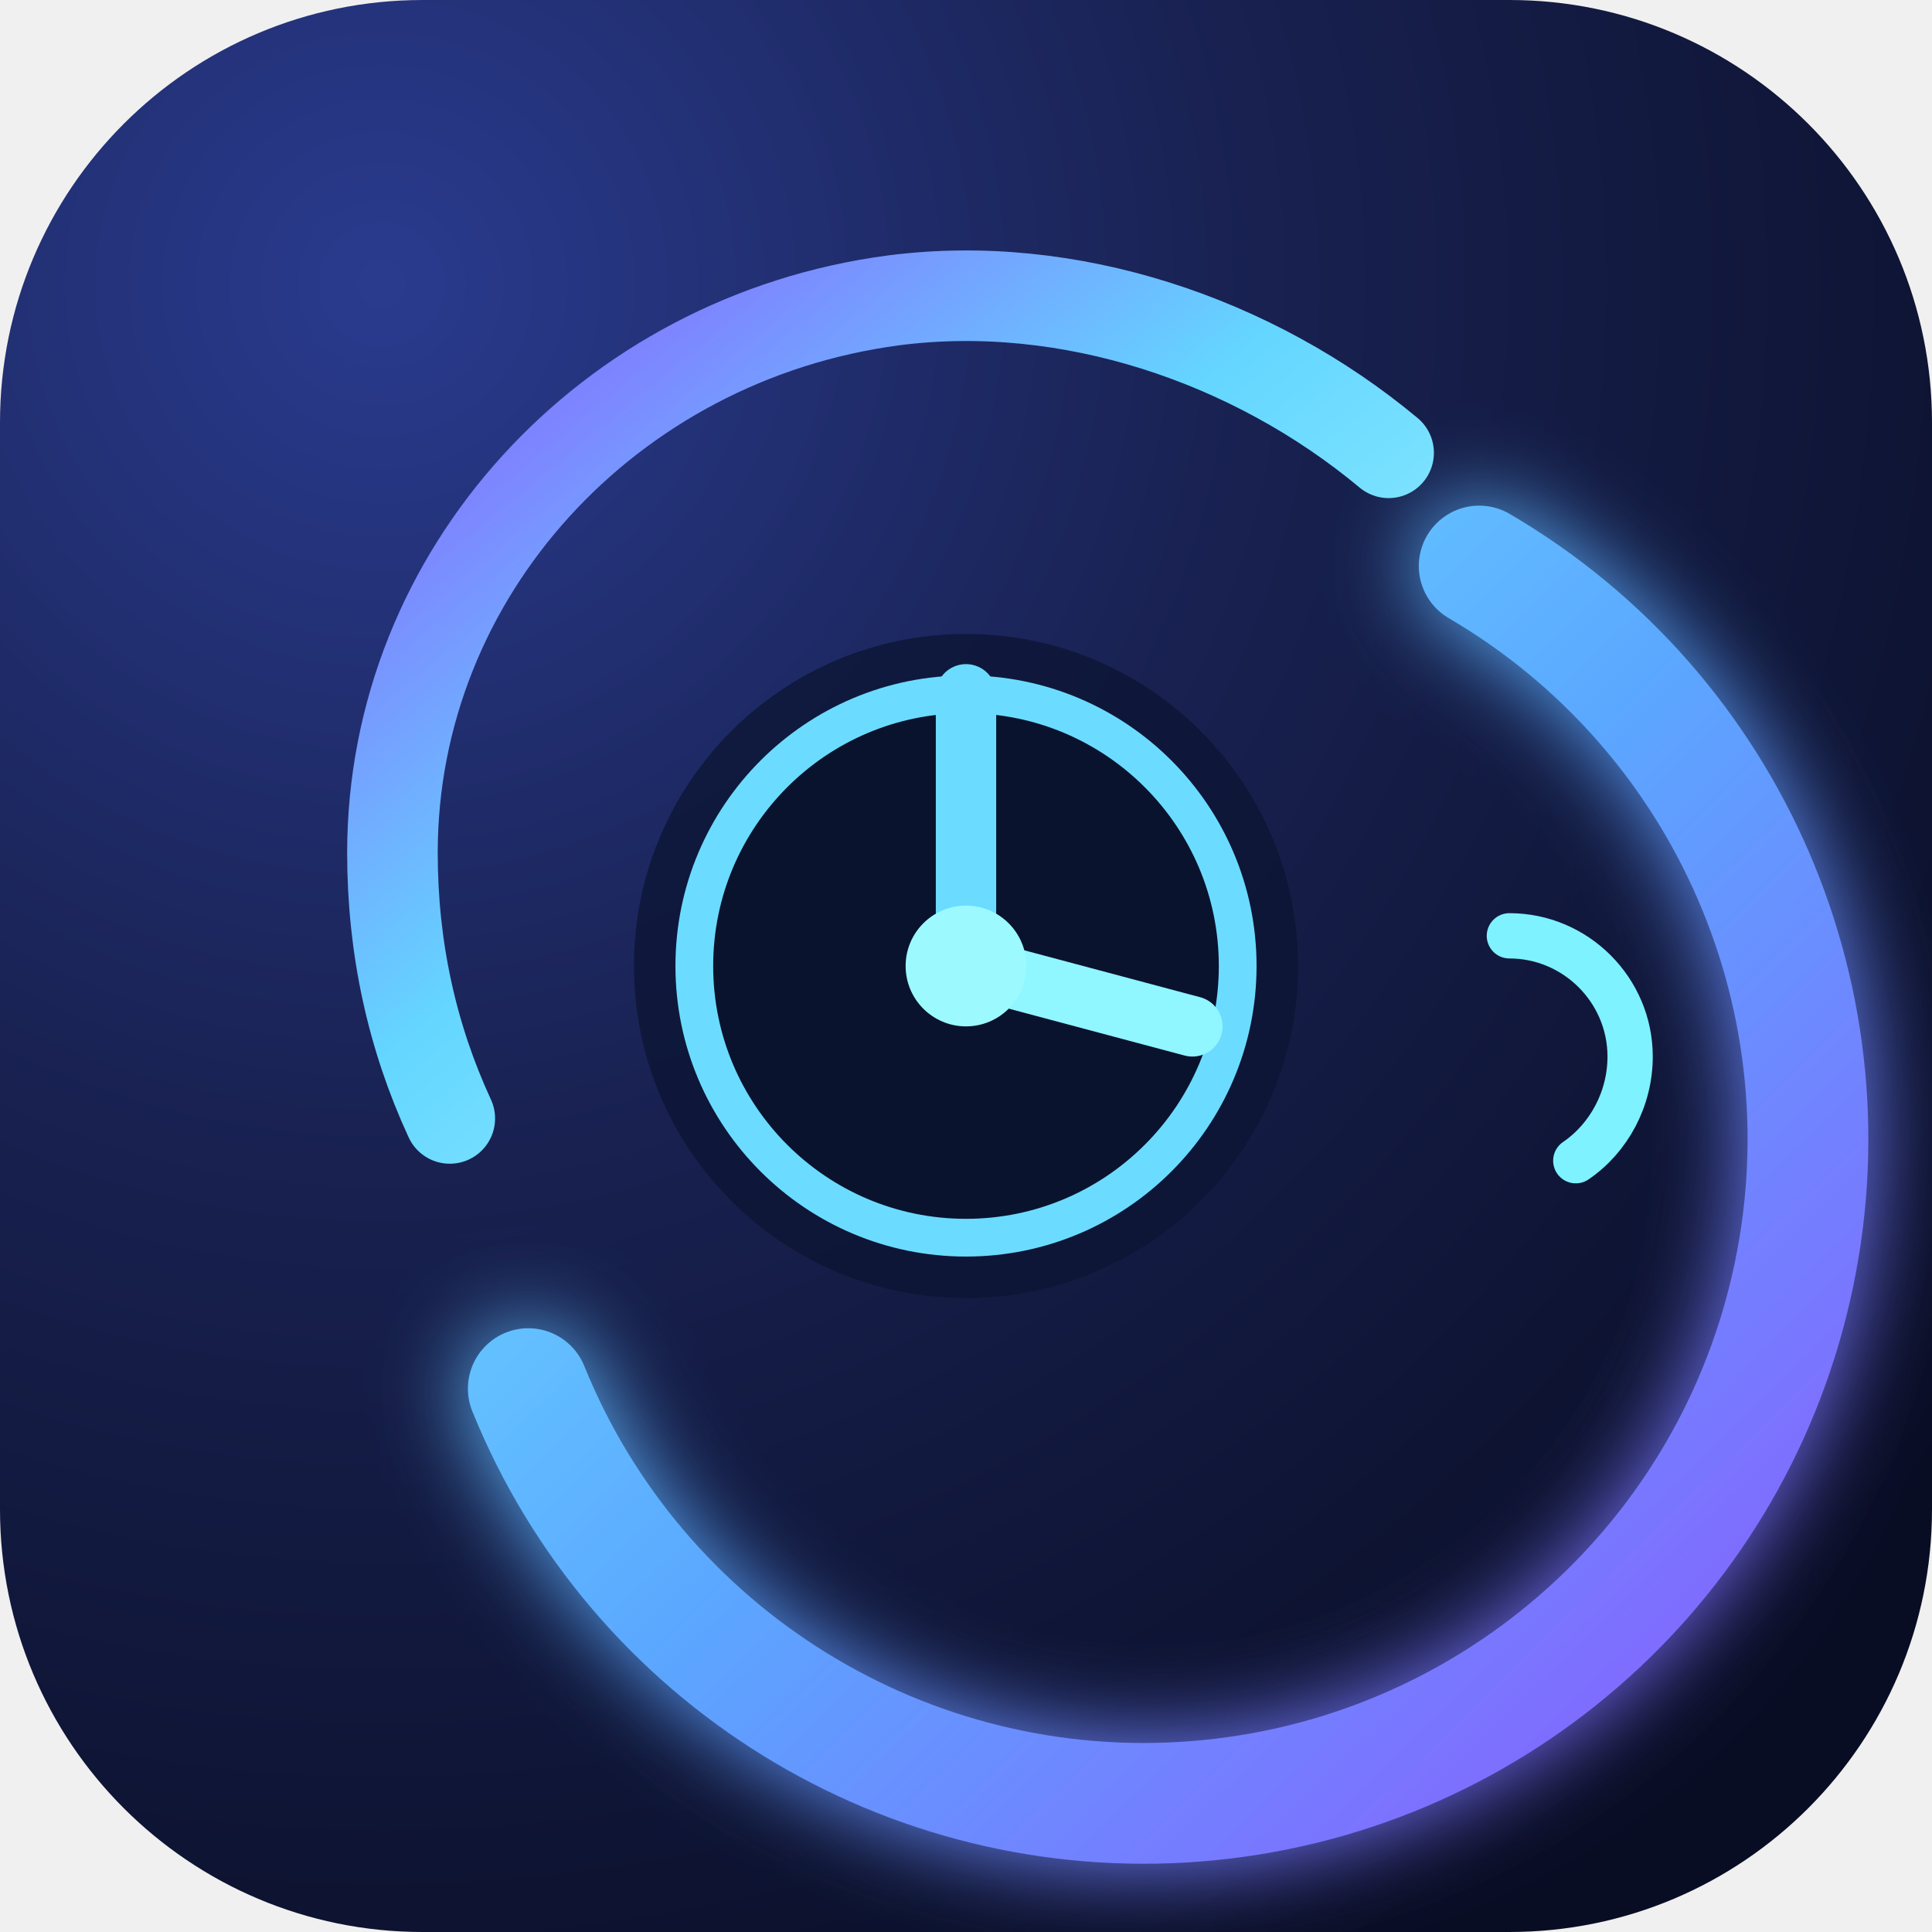
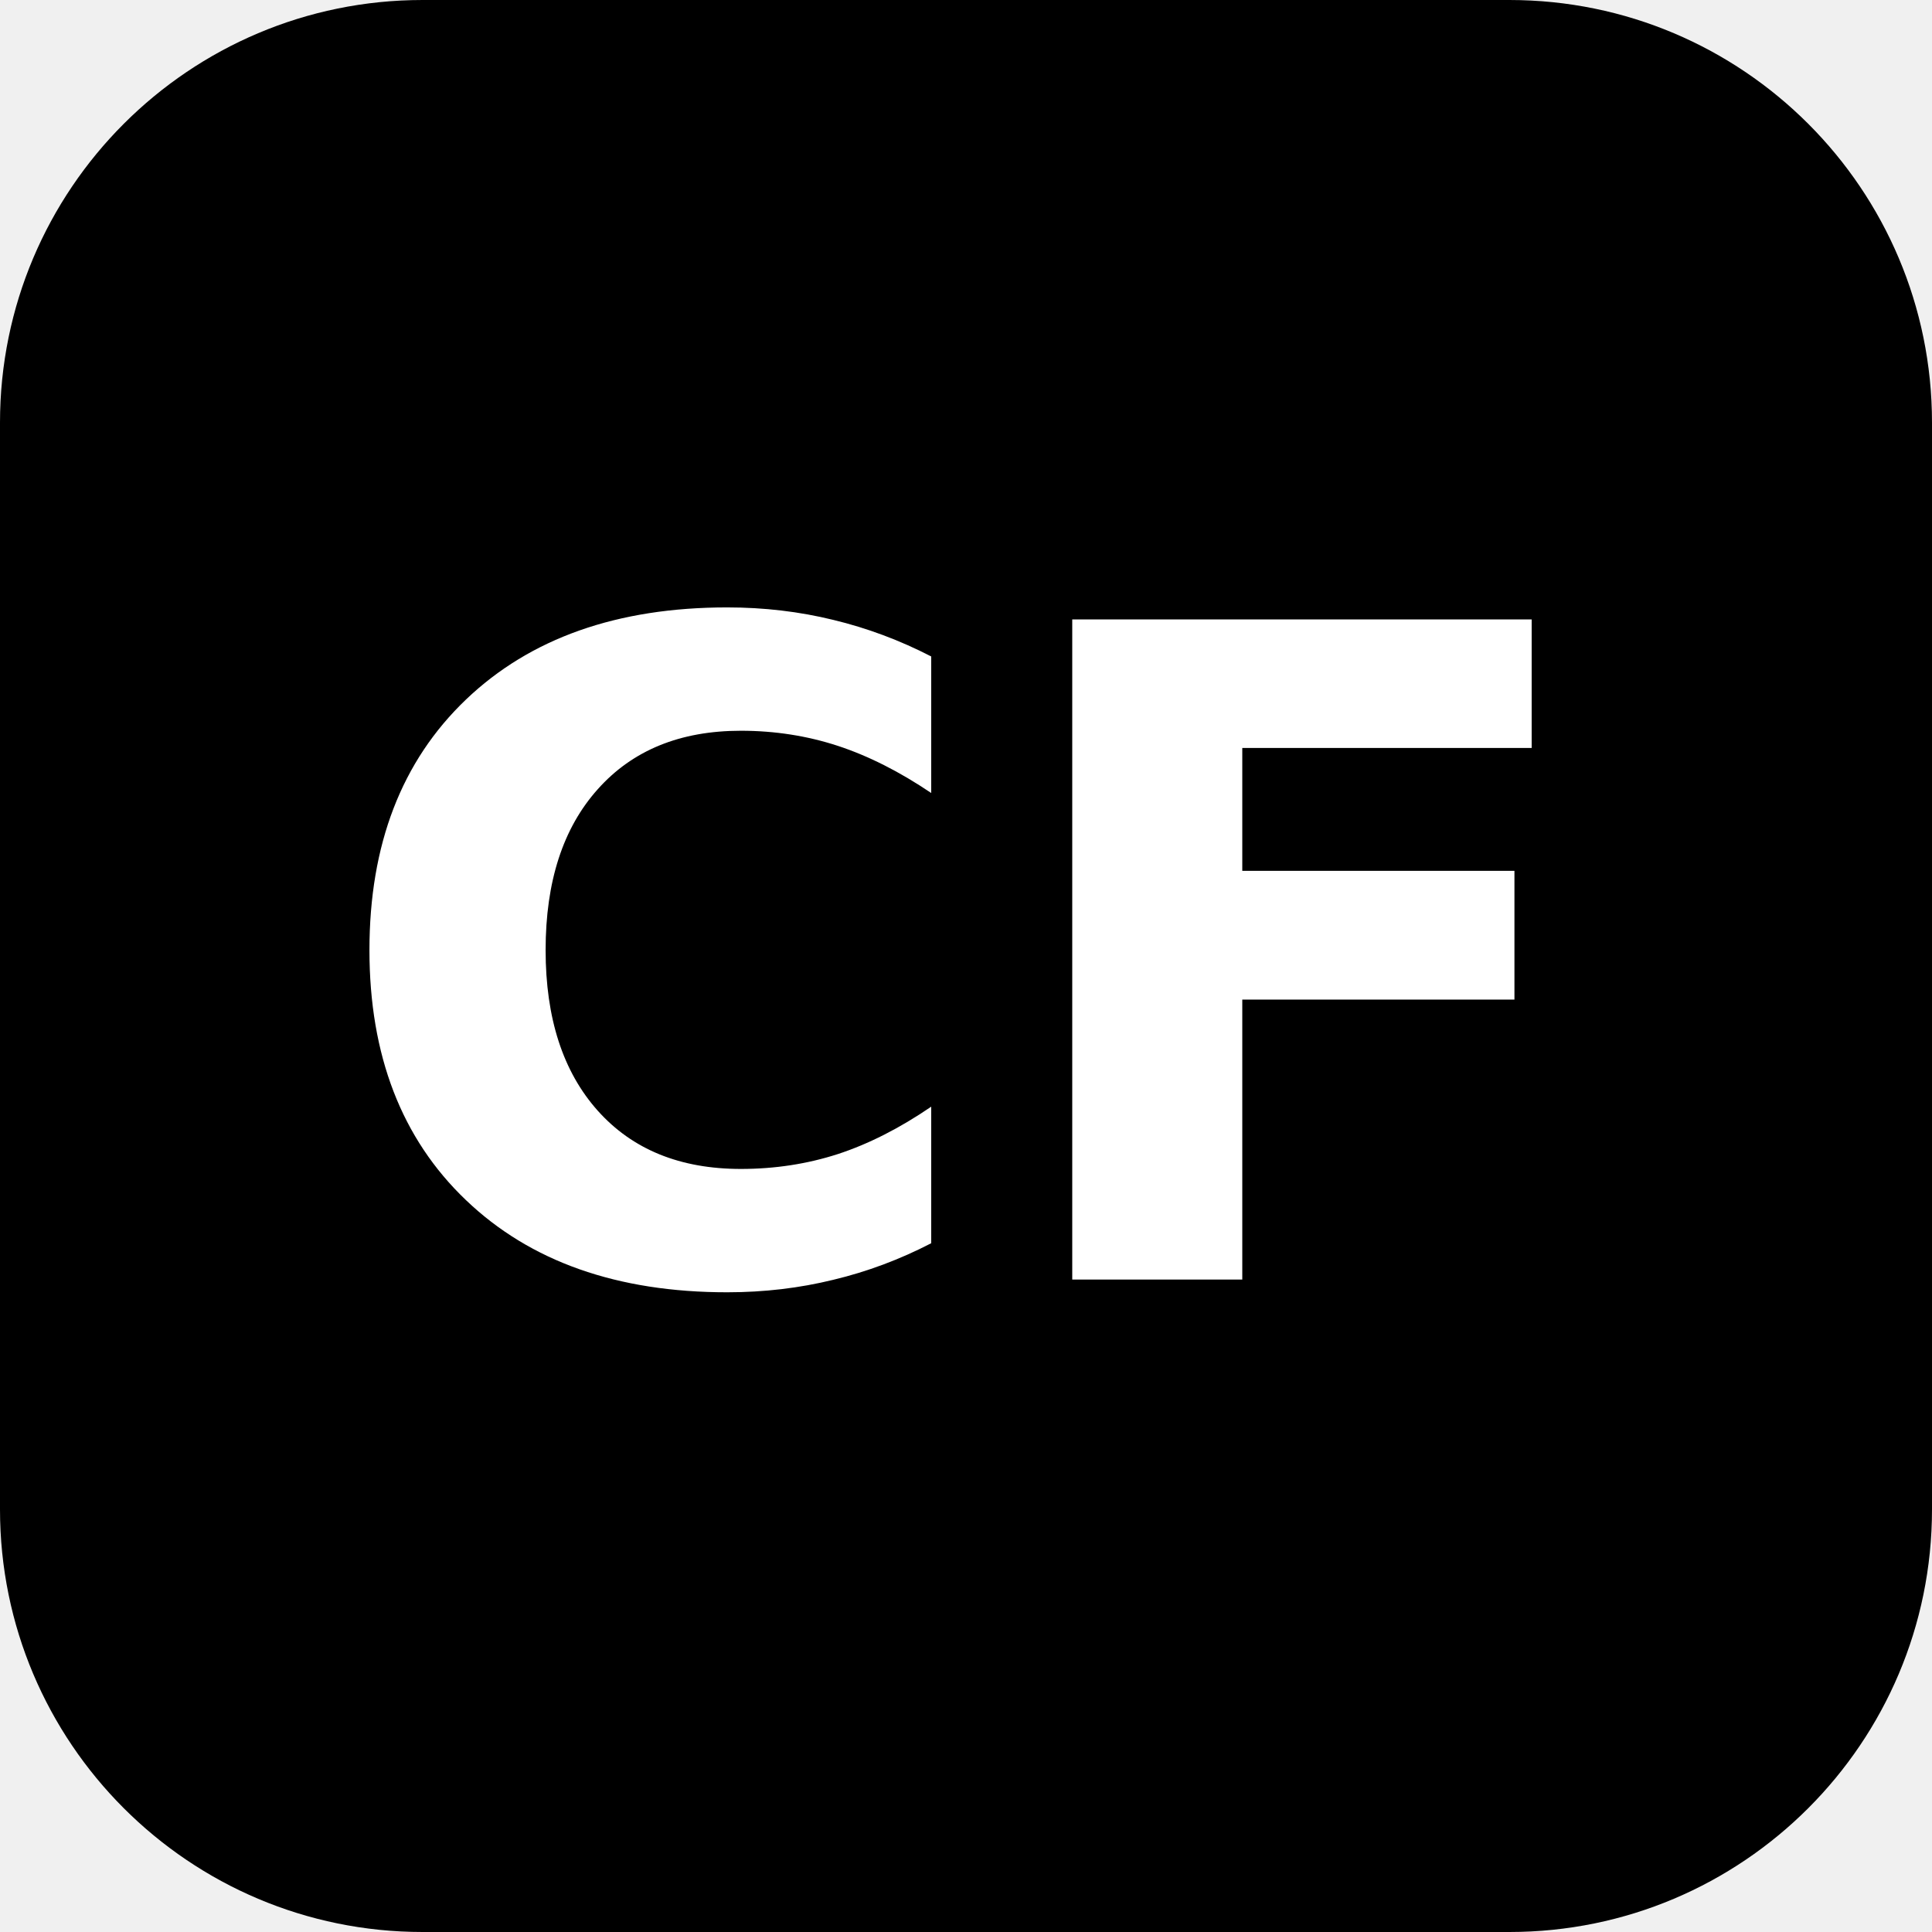
<svg xmlns="http://www.w3.org/2000/svg" viewBox="0 0 128 128">
-   <defs>
-     <radialGradient id="bg" cx="0.2" cy="0.15" r="1">
-       <stop offset="0%" stop-color="#2a3b8f" />
-       <stop offset="45%" stop-color="#182150" />
-       <stop offset="100%" stop-color="#090d24" />
-     </radialGradient>
-     <linearGradient id="ring" x1="0" y1="0" x2="1" y2="1">
-       <stop offset="0%" stop-color="#74e8ff" />
-       <stop offset="48%" stop-color="#5aa8ff" />
-       <stop offset="100%" stop-color="#8a5bff" />
-     </linearGradient>
-     <linearGradient id="flux" x1="0" y1="0" x2="1" y2="1">
-       <stop offset="0%" stop-color="#8a5bff" />
-       <stop offset="46%" stop-color="#64d6ff" />
-       <stop offset="100%" stop-color="#abfaff" />
-     </linearGradient>
-     <filter id="glow" x="-20%" y="-20%" width="140%" height="140%">
-       <feGaussianBlur stdDeviation="3" in="SourceGraphic" result="blur" />
-       <feMerge>
-         <feMergeNode in="blur" />
-         <feMergeNode in="SourceGraphic" />
-       </feMerge>
-     </filter>
-   </defs>
-   <rect width="128" height="128" rx="28" fill="url(#bg)" />
-   <path d="M98 37.5A44 44 0 1 1 35 92" fill="none" stroke="url(#ring)" stroke-width="8" stroke-linecap="round" filter="url(#glow)" />
-   <path d="M92 30c-9-7.5-21.2-11.6-32.8-10.1C40.3 22.4 26 38 26 56.5c0 6.3 1.3 12.2 3.8 17.6" fill="none" stroke="url(#flux)" stroke-width="6" stroke-linecap="round" stroke-linejoin="round" />
-   <circle cx="64" cy="64" r="22" fill="#0c1534" fill-opacity="0.78" />
-   <circle cx="64" cy="64" r="18" fill="#0a132e" stroke="#6bdcff" stroke-width="2.5" />
-   <path d="M64 64V46" stroke="#6bdcff" stroke-width="4" stroke-linecap="round" />
-   <path d="M64 64l15 4" stroke="#90f6ff" stroke-width="4" stroke-linecap="round" />
-   <circle cx="64" cy="64" r="4" fill="#9cfaff" />
-   <path d="M100 62c4.4 0 8 3.6 8 8 0 2.8-1.4 5.4-3.6 6.9" fill="none" stroke="#7ef2ff" stroke-width="3" stroke-linecap="round" />
+   <rect width="128" height="128" rx="28" fill="#000000" />
+   <text x="50%" y="50%" fill="#ffffff" font-family="'DejaVu Sans', 'Inter', 'Segoe UI', 'Helvetica Neue', Arial, sans-serif" font-size="60" font-weight="700" text-anchor="middle" dominant-baseline="central">CF</text>
</svg>
